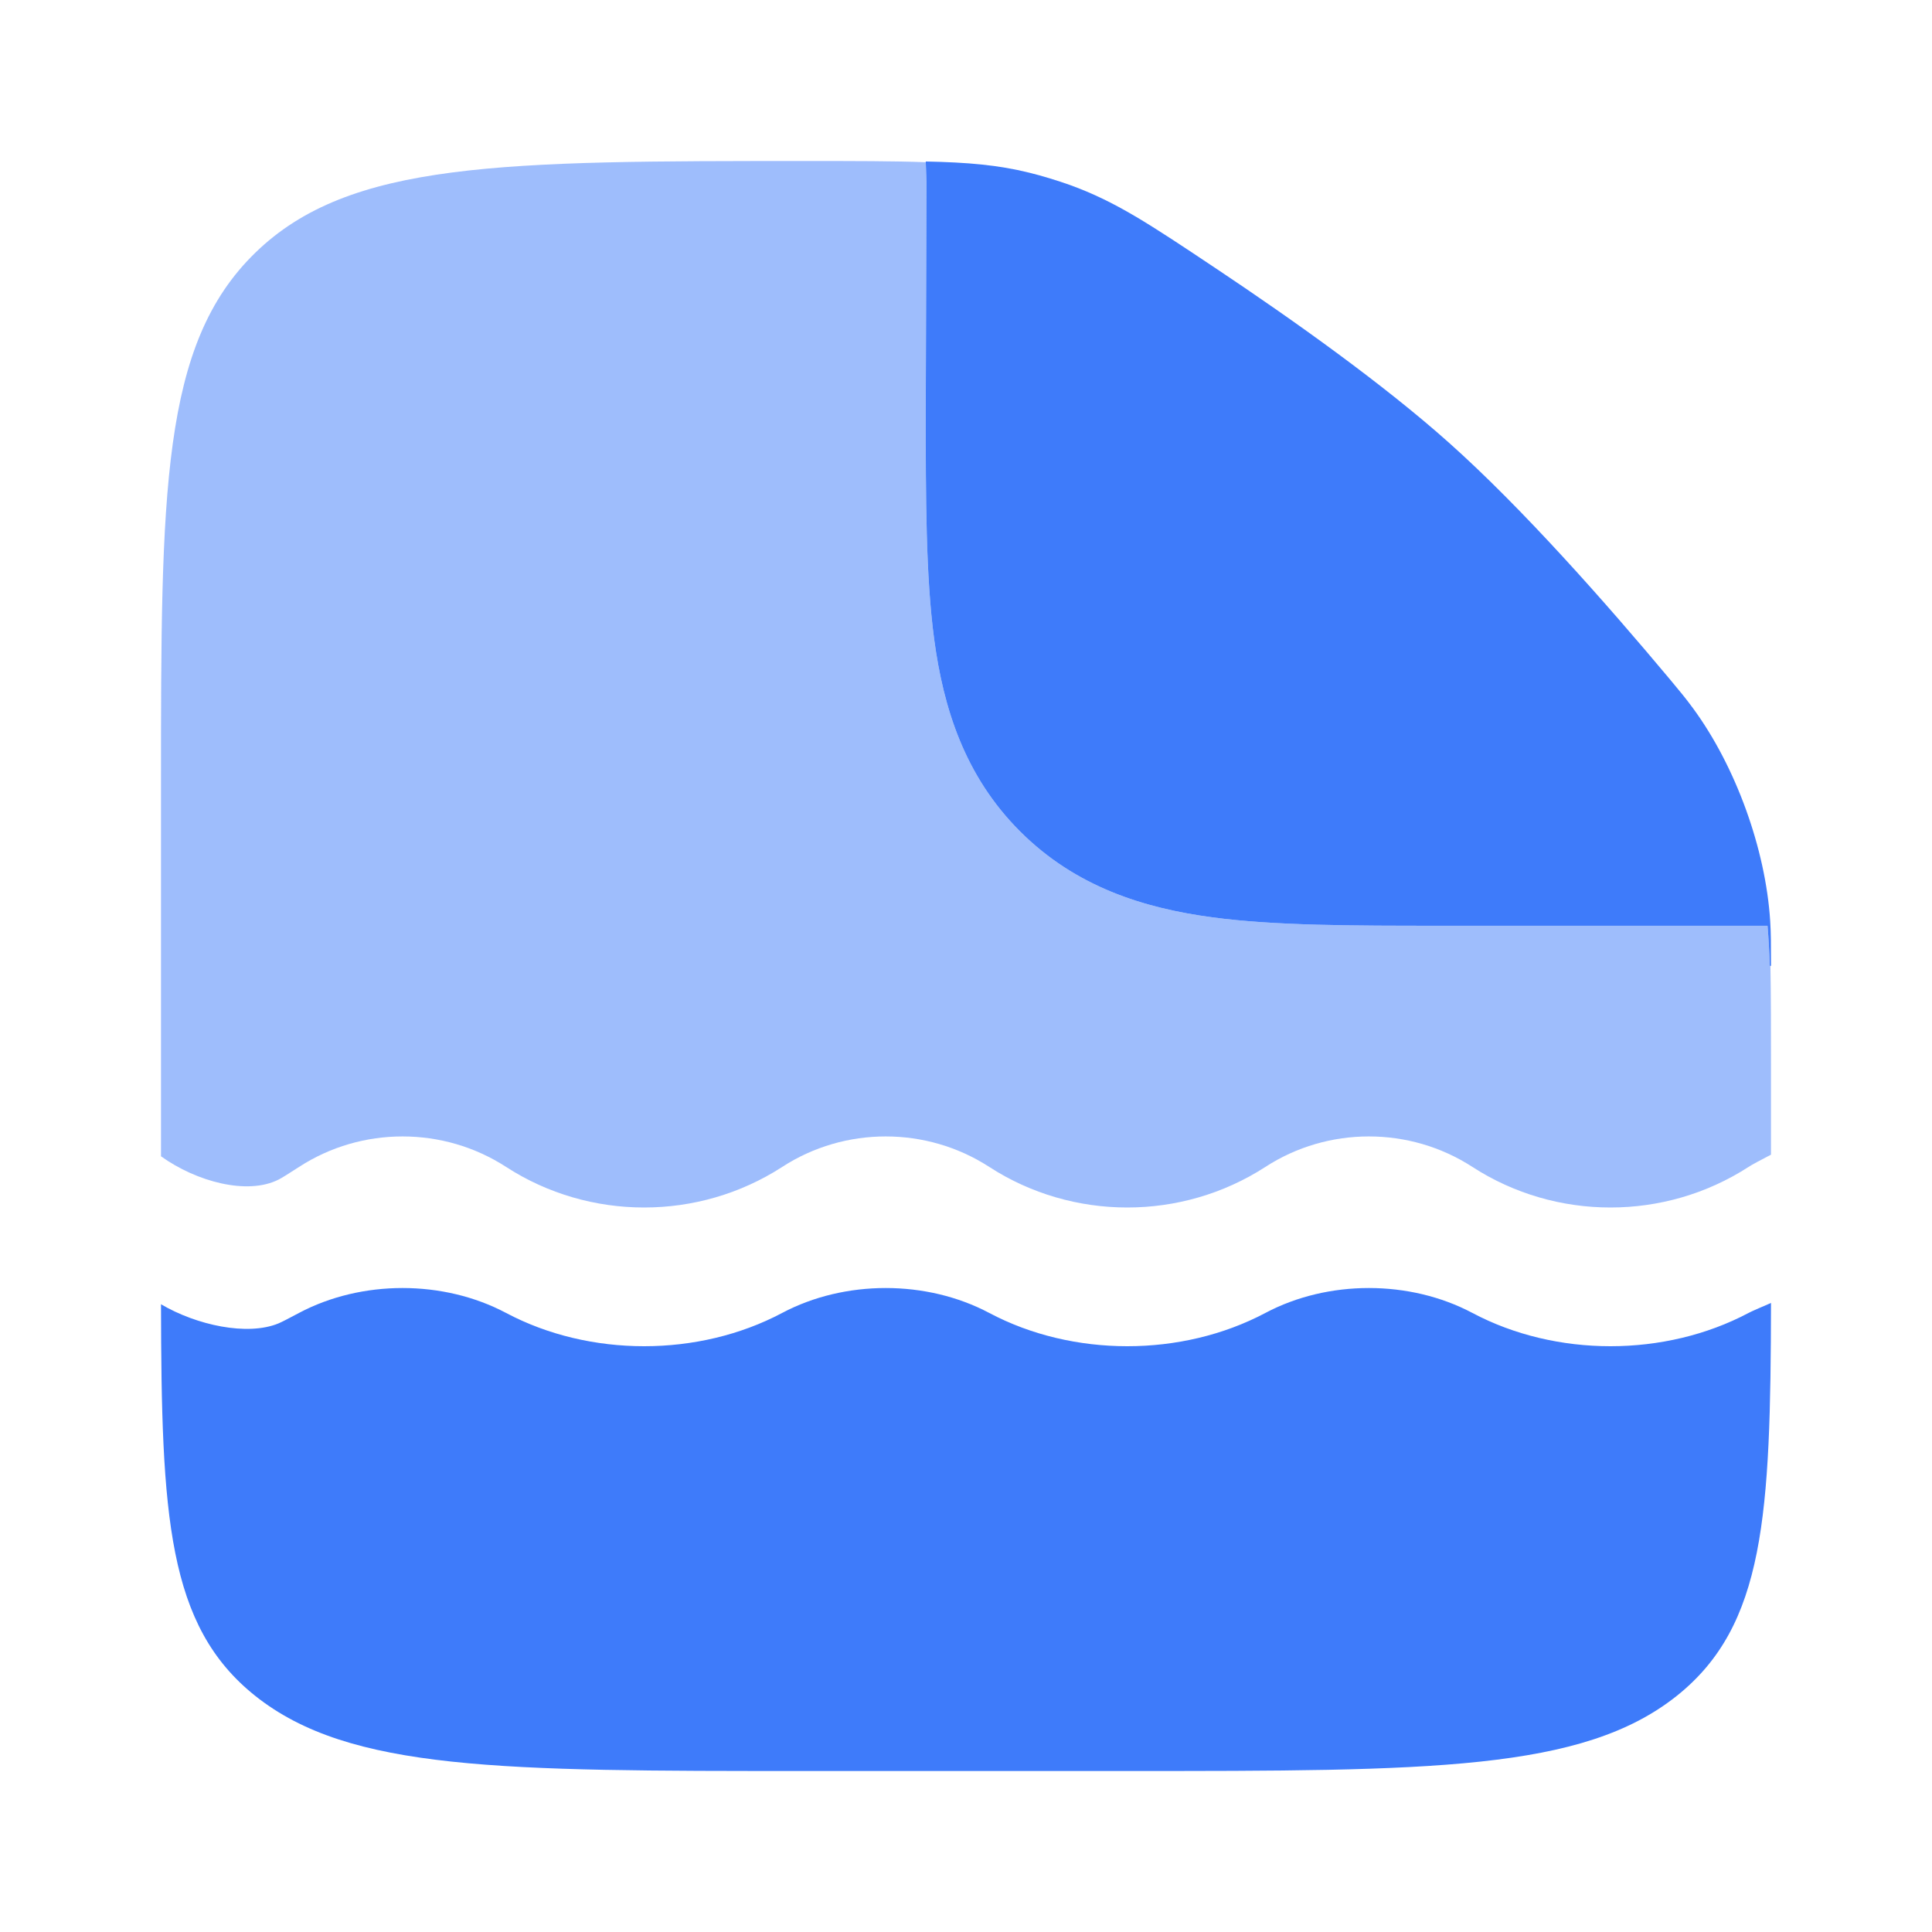
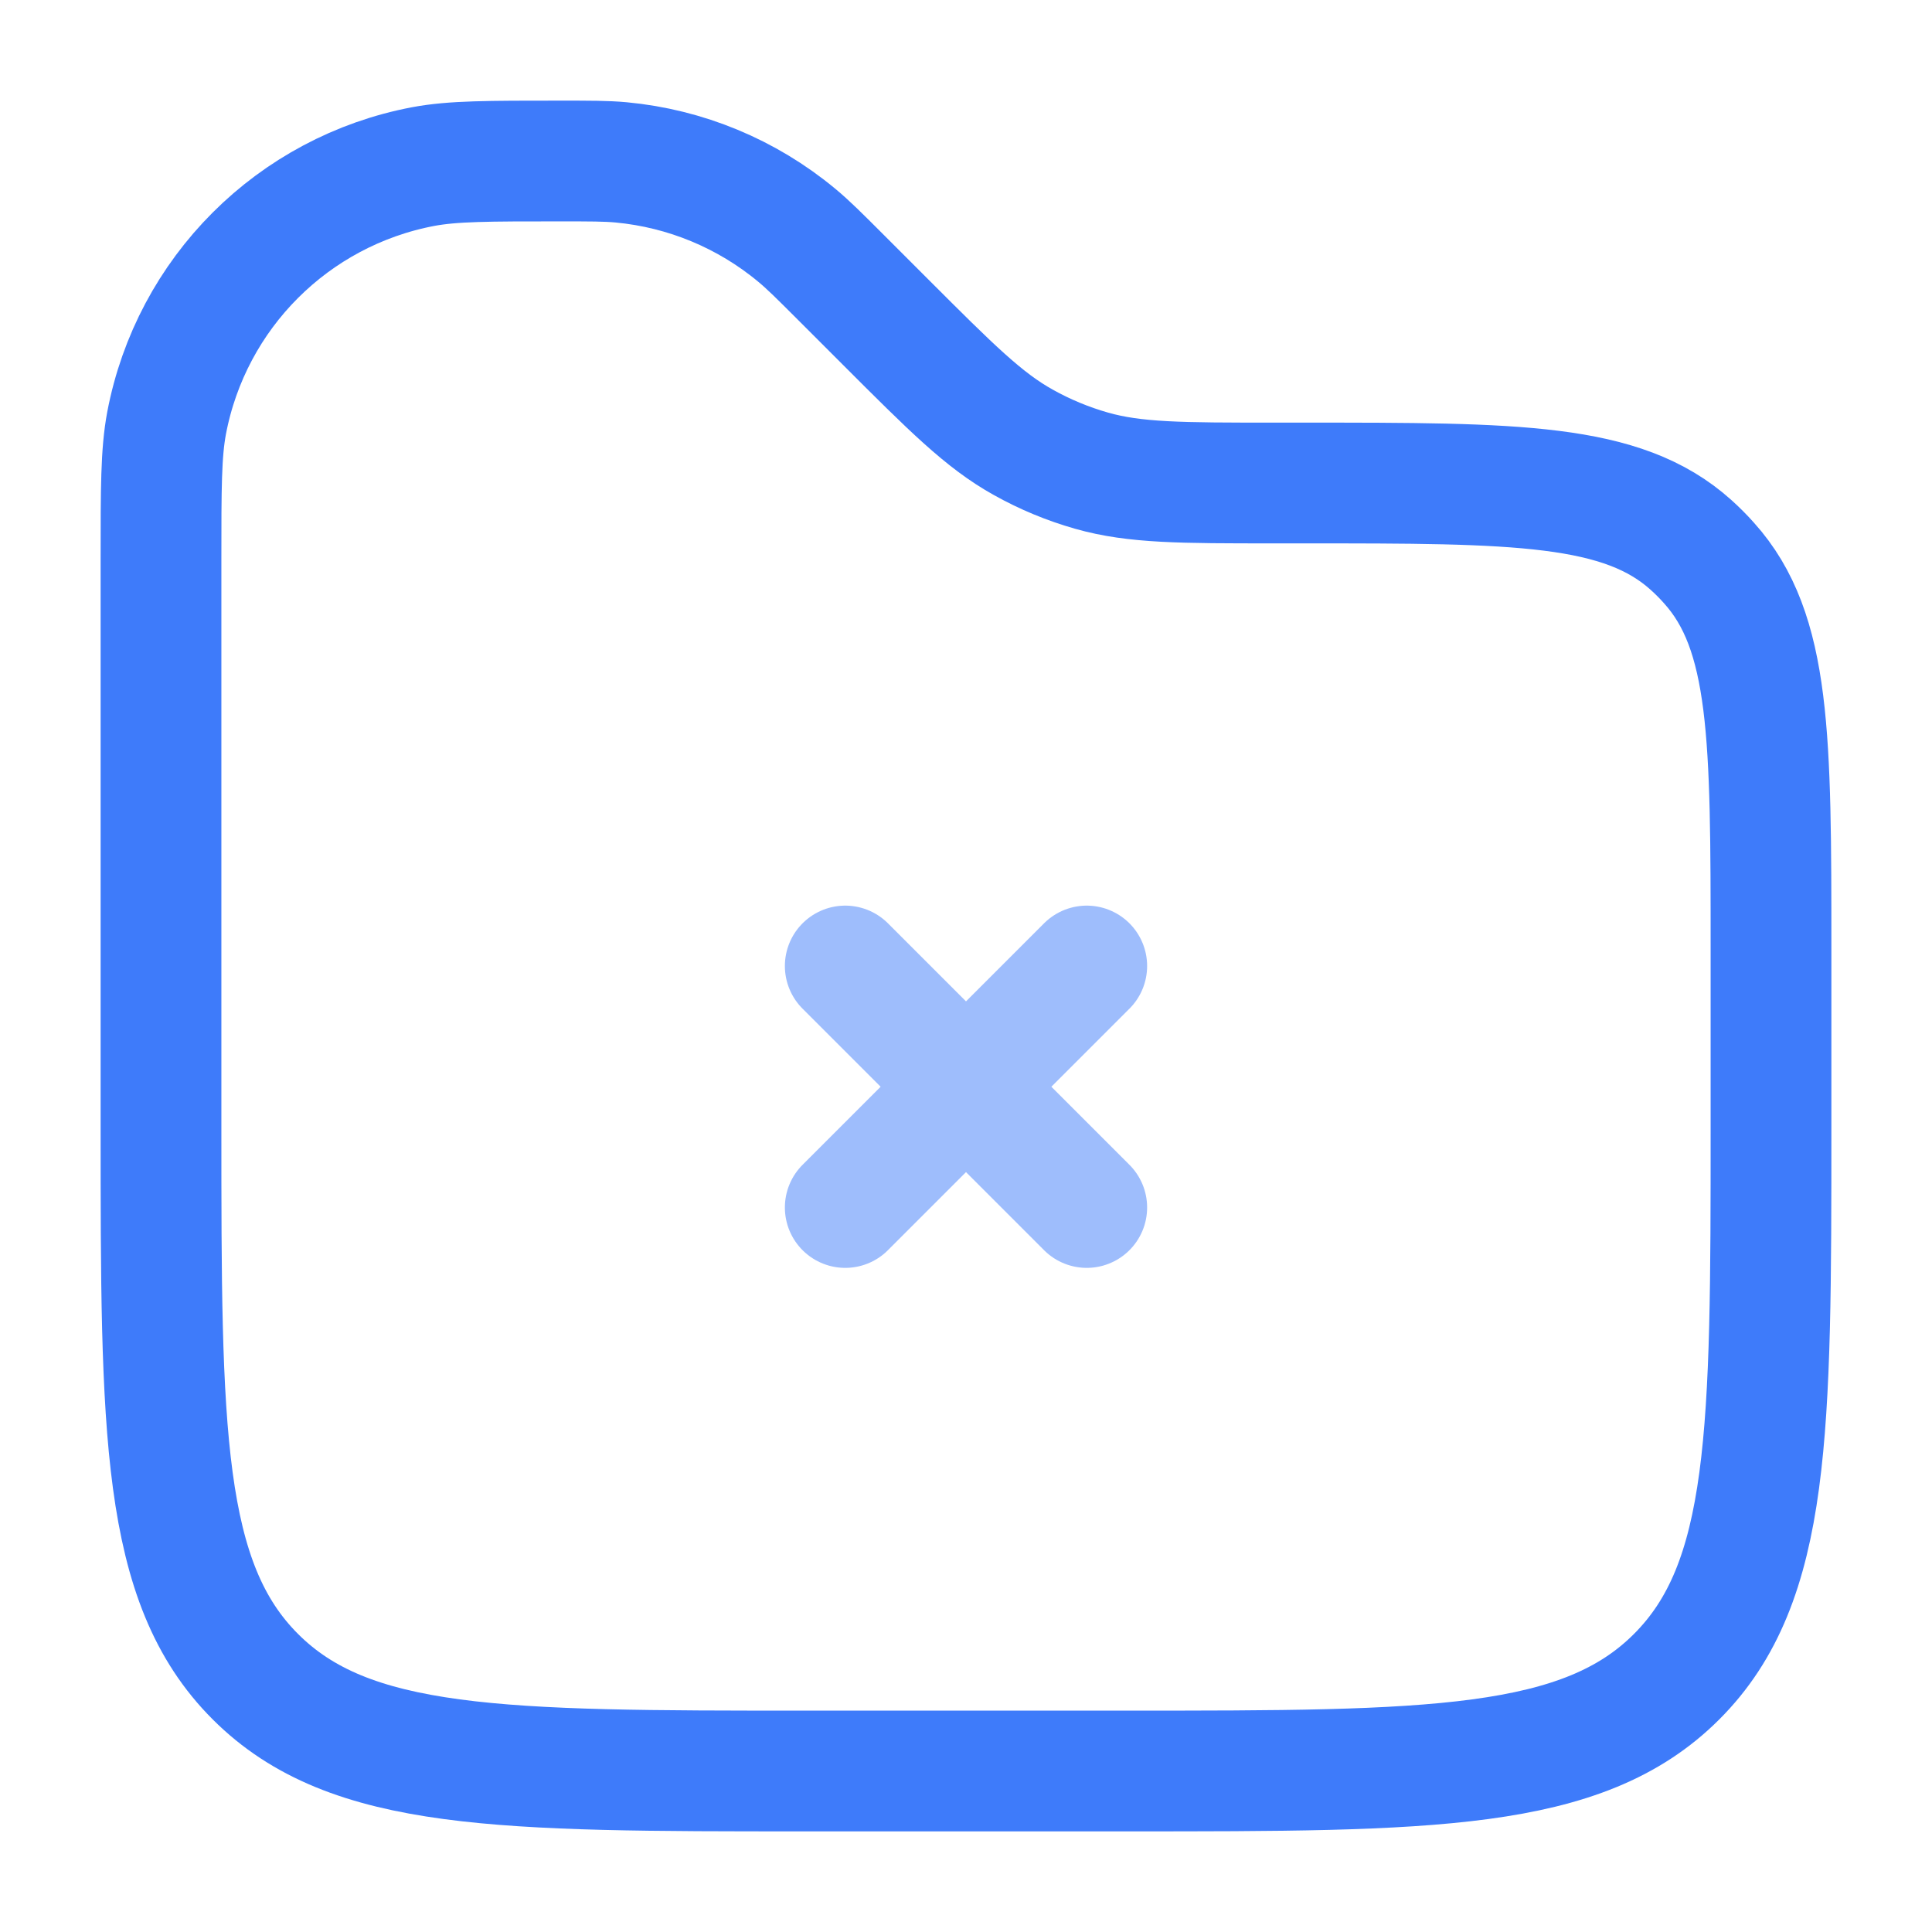
<svg xmlns="http://www.w3.org/2000/svg" width="128px" height="128px" viewBox="0 0 24 24" fill="none">
  <g id="SVGRepo_bgCarrier" stroke-width="0" />
-   <g id="SVGRepo_tracerCarrier" stroke-linecap="round" stroke-linejoin="round" stroke="#CCCCCC" stroke-width="0.624" />
+   <g id="SVGRepo_tracerCarrier" stroke-linecap="round" stroke-linejoin="round" />
  <g id="SVGRepo_iconCarrier">
-     <path d="M11.509 2.26L11.5 5.095C11.5 6.192 11.5 7.161 11.605 7.943C11.719 8.79 11.98 9.637 12.672 10.328C13.363 11.019 14.21 11.281 15.057 11.395C15.838 11.5 16.808 11.5 17.905 11.5L21.957 11.5C21.97 11.655 21.979 11.821 21.985 11.999H22C22 11.732 22 11.598 21.99 11.441C21.933 10.546 21.562 9.521 21.032 8.799C20.938 8.671 20.874 8.595 20.747 8.442C19.954 7.494 18.911 6.312 18 5.5C17.189 4.776 16.079 3.985 15.11 3.338C14.278 2.783 13.862 2.505 13.291 2.298C13.14 2.244 12.941 2.183 12.785 2.145C12.401 2.05 12.027 2.017 11.5 2.006L11.509 2.26Z" fill="#3E7BFA" />
-     <path opacity="0.5" d="M2 13.662V9.775C2 6.11 2 4.277 3.172 3.139C4.343 2 6.239 2 10.03 2C10.621 2 11.098 2 11.5 2.015L11.509 2.259L11.5 5.008C11.5 5.068 11.5 5.128 11.5 5.188C11.5 6.247 11.503 7.183 11.605 7.943C11.719 8.79 11.98 9.637 12.672 10.328C13.363 11.019 14.21 11.281 15.057 11.395C15.838 11.5 16.808 11.5 17.905 11.5L21.957 11.5C21.97 11.655 21.979 11.821 21.985 11.999H21.993C22 12.357 22 12.765 22 13.238V13.662C22 13.897 22 14.124 22 14.344L21.988 14.35C21.863 14.416 21.764 14.467 21.721 14.496C20.682 15.168 19.329 15.168 18.291 14.496C17.512 13.991 16.497 13.991 15.719 14.496C14.68 15.168 13.327 15.168 12.289 14.496C11.51 13.991 10.495 13.991 9.717 14.496C8.678 15.168 7.325 15.168 6.287 14.496C5.508 13.991 4.493 13.991 3.715 14.496C3.577 14.584 3.509 14.629 3.459 14.654C3.073 14.848 2.442 14.681 2 14.364C2 14.138 2 13.904 2 13.662Z" fill="#3E7BFA" />
-     <path d="M10 22H14C17.771 22 19.657 22 20.829 21.067C21.925 20.193 21.995 18.821 22 16.186L21.988 16.191C21.863 16.245 21.764 16.287 21.721 16.31C20.682 16.861 19.329 16.861 18.291 16.31C17.512 15.897 16.497 15.897 15.719 16.31C14.68 16.861 13.327 16.861 12.289 16.31C11.51 15.897 10.495 15.897 9.716 16.31C8.678 16.861 7.325 16.861 6.287 16.31C5.508 15.897 4.493 15.897 3.714 16.31C3.577 16.383 3.508 16.419 3.459 16.44C3.073 16.599 2.442 16.462 2 16.202C2.005 18.827 2.077 20.195 3.171 21.067C4.343 22 6.229 22 10 22Z" fill="#3E7BFA" />
+     <path d="M2 6.95C2 6.067 2 5.626 2.069 5.258C2.375 3.64 3.64 2.375 5.258 2.069C5.626 2 6.067 2 6.95 2C7.336 2 7.53 2 7.716 2.017C8.517 2.092 9.277 2.407 9.896 2.921C10.04 3.04 10.176 3.176 10.45 3.45L11 4C11.816 4.816 12.224 5.224 12.712 5.495C12.98 5.645 13.265 5.763 13.56 5.847C14.098 6 14.675 6 15.828 6H16.202C18.834 6 20.151 6 21.006 6.769C21.085 6.84 21.16 6.915 21.23 6.994C22 7.849 22 9.166 22 11.798V14C22 17.771 22 19.657 20.828 20.828C19.657 22 17.771 22 14 22H10C6.229 22 4.343 22 3.172 20.828C2 19.657 2 17.771 2 14V6.95Z" stroke="#3E7BFA" stroke-width="1.5" />
+     <path opacity="0.5" d="M10.5 15L13.5 12M13.5 15L10.5 12" stroke="#3E7BFA" stroke-width="1.5" stroke-linecap="round" />
  </g>
</svg>
